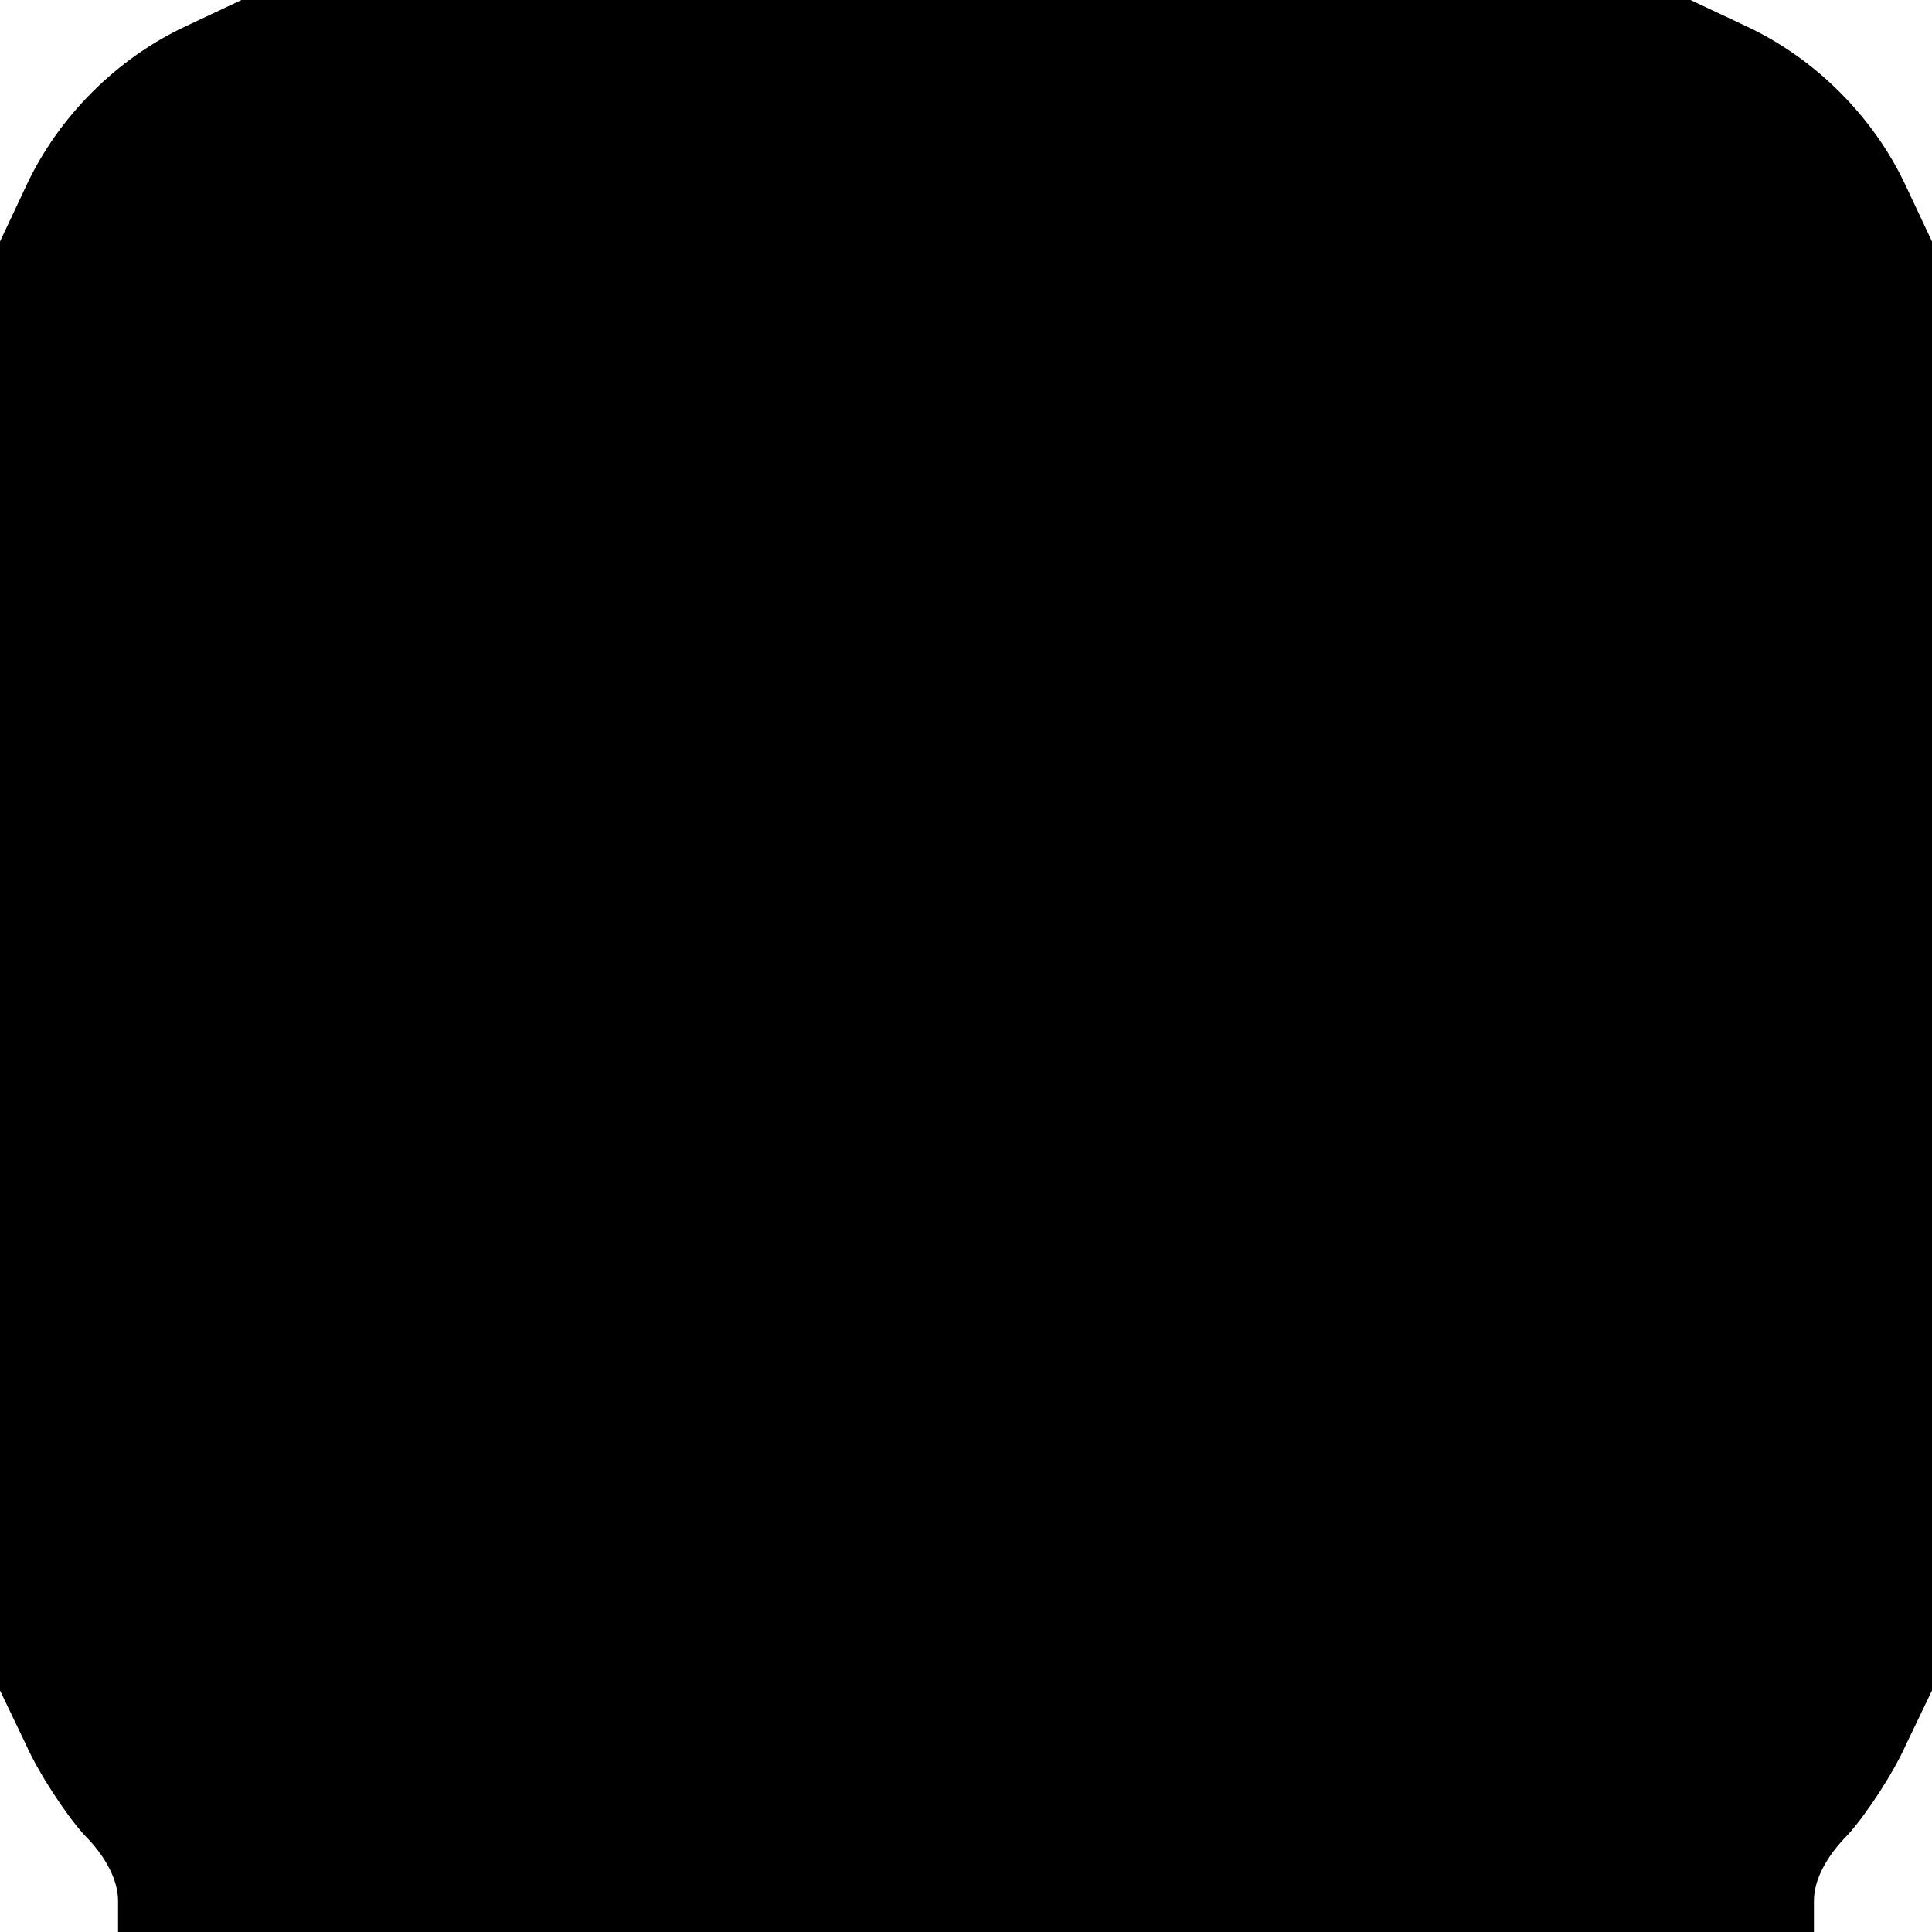
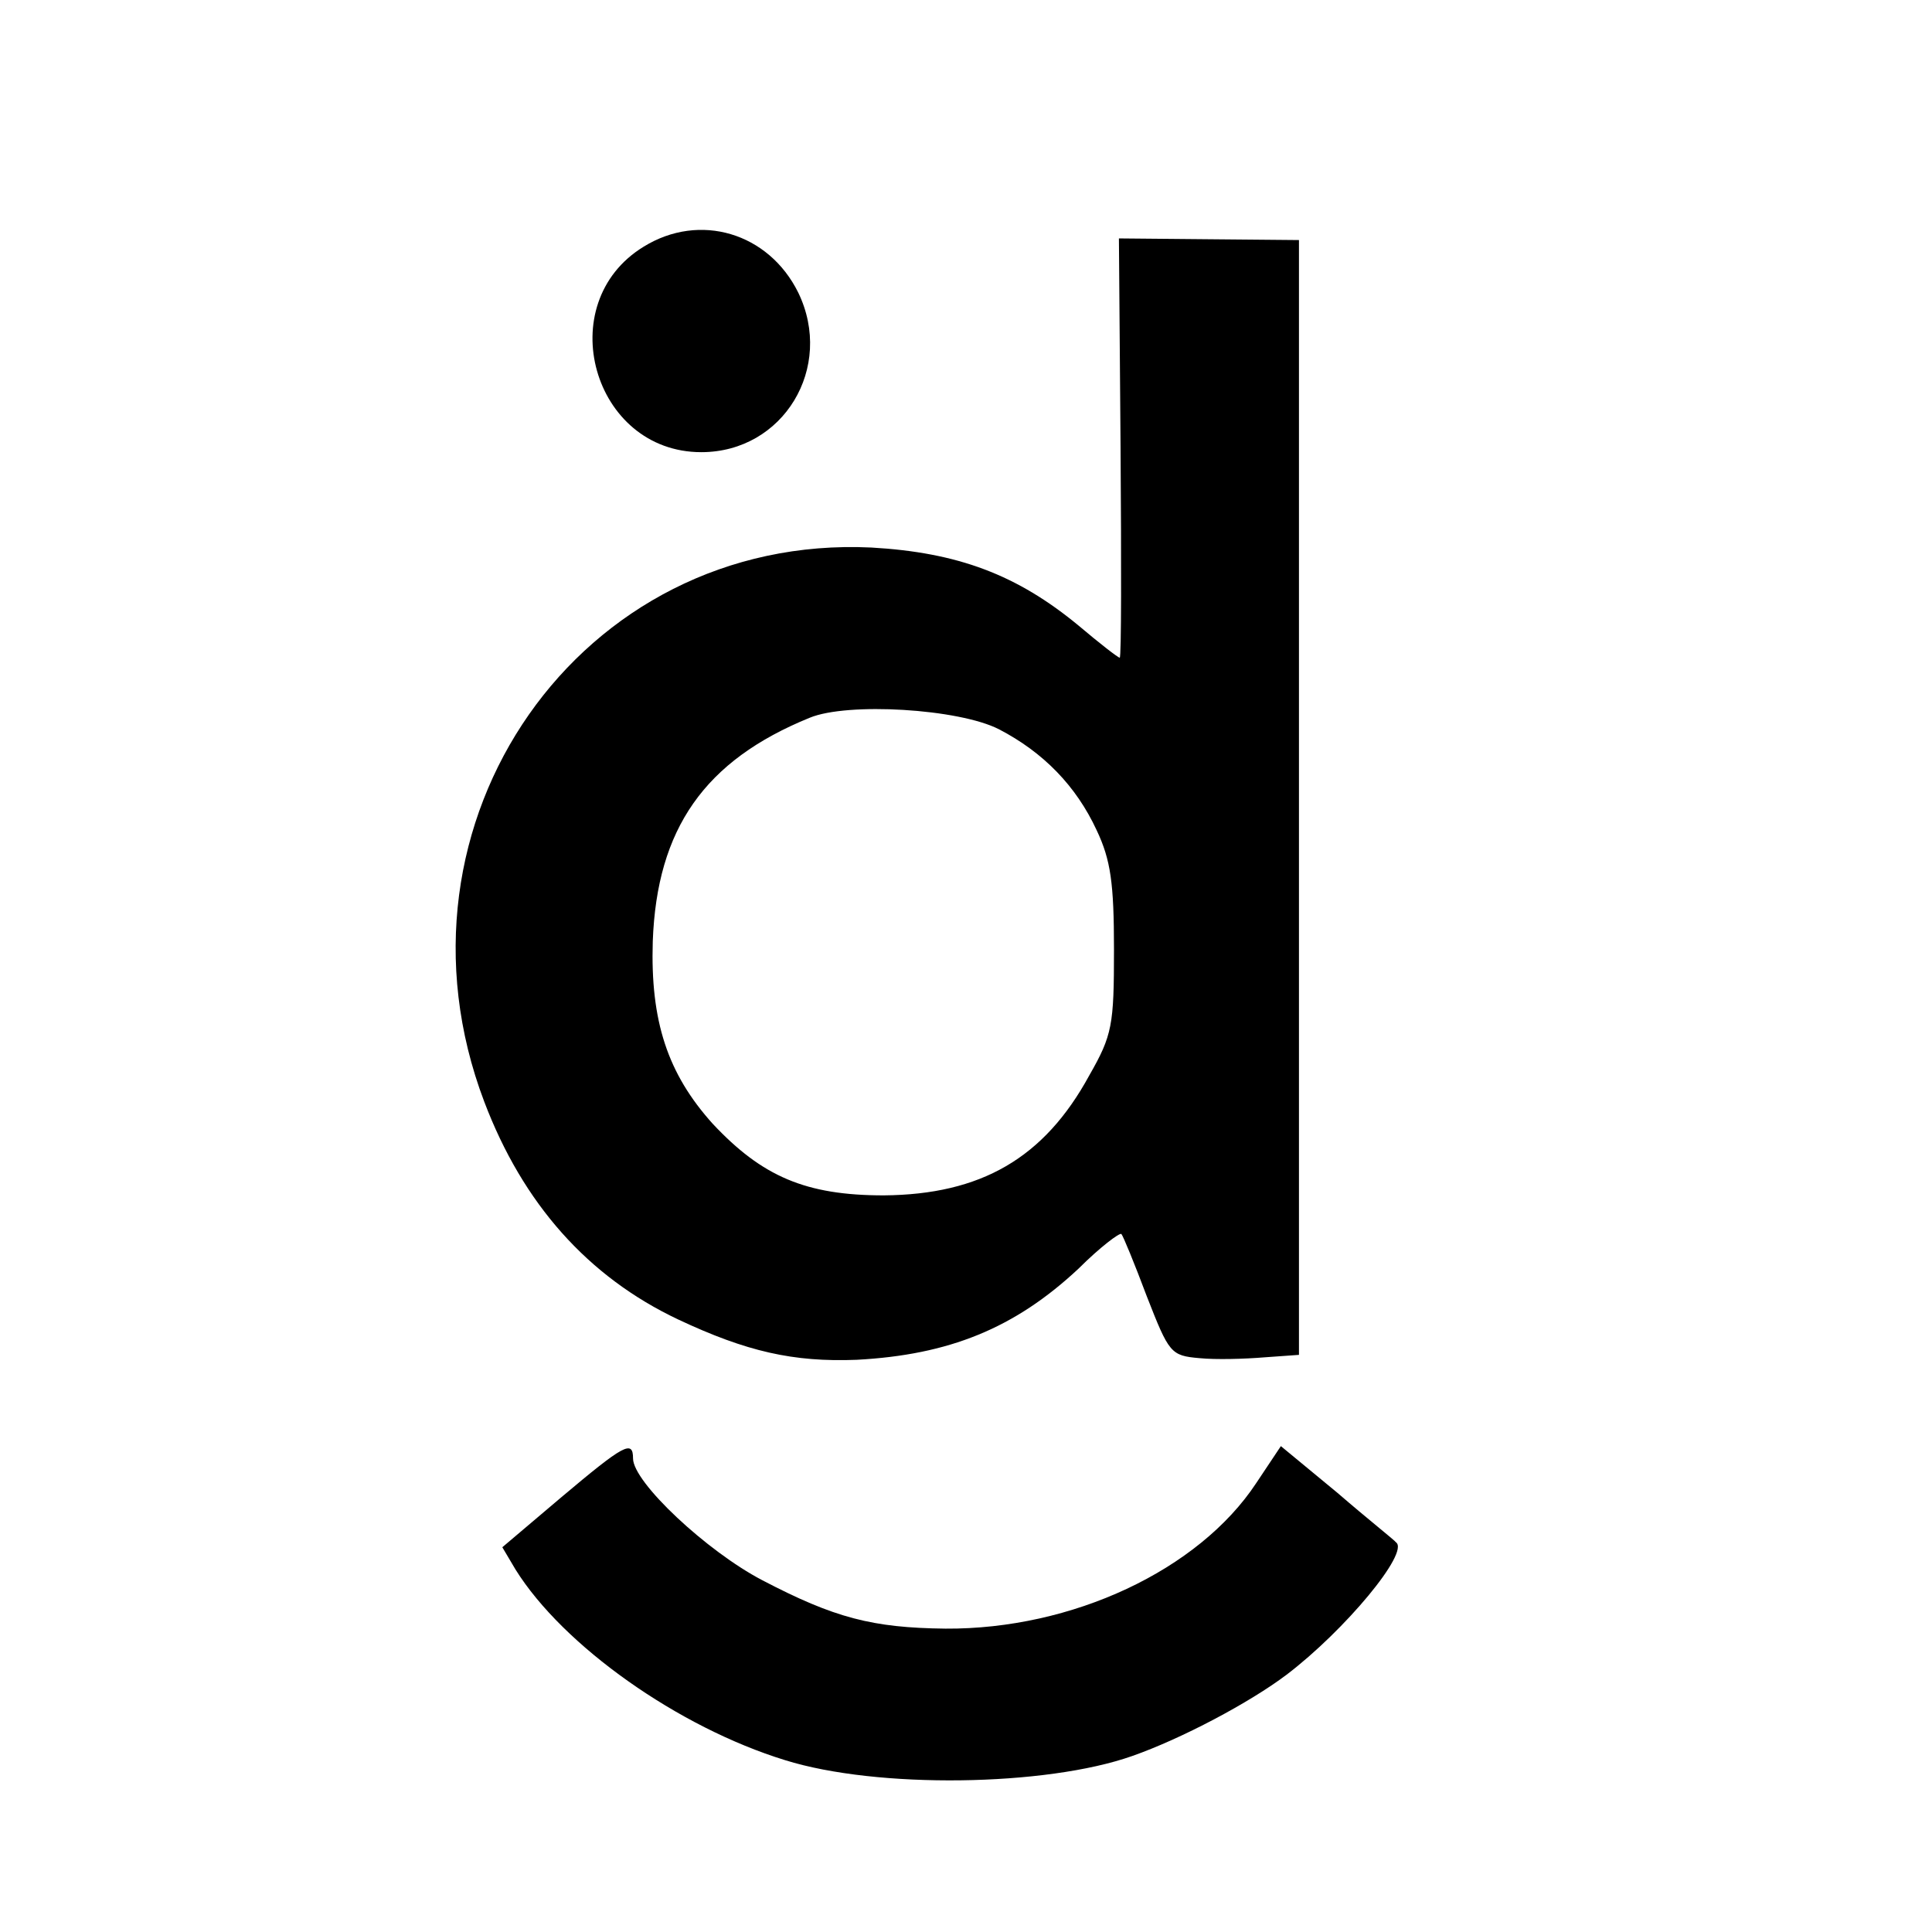
- <svg xmlns="http://www.w3.org/2000/svg" version="1.0" width="180pt" height="180pt" viewBox="0 0 180 180" preserveAspectRatio="xMidYMid meet">
-   <g transform="translate(0,180) scale(0.1,-0.1)" fill="#000000" stroke="none">
-     <path d="M174 1776 c-65 -30 -120 -85 -150 -150 l-24 -51 0 -675 0 -675 24 -50 c12 -27 37 -65 54 -84 21 -21 32 -43 32 -62 l0 -29 790 0 790 0 0 29 c0 19 11 41 32 62 17 19 42 57 54 84 l24 50 0 675 0 675 -24 51 c-30 65 -85 120 -150 150 l-51 24 -675 0 -675 0 -51 -24z" />
+ <svg xmlns="http://www.w3.org/2000/svg" version="1.0" width="235pt" height="235pt" viewBox="0 0 235 235" preserveAspectRatio="xMidYMid meet">
+   <g transform="translate(0,235) scale(0.1,-0.1)" fill="#000000" stroke="none">
+     <path d="M783 2050 c-113 -69 -62 -250 70 -250 100 0 162 103 118 194 -36 73 -120 98 -188 56z" />
+     <path d="M1363 1805 c1 -140 1 -255 -1 -255 -2 0 -24 17 -50 39 -75 62 -147 89 -252 95 -354 17 -600 -334 -471 -674 47 -124 126 -213 236 -265 83 -39 140 -52 217 -49 112 6 192 38 270 111 26 26 50 44 52 42 2 -2 16 -36 31 -76 27 -69 29 -72 64 -75 20 -2 55 -1 79 1 l42 3 0 678 0 678 -110 1 -109 1 2 -255z m-148 -342 c54 -28 94 -69 119 -123 17 -36 21 -64 21 -145 0 -92 -2 -104 -30 -153 -55 -101 -132 -145 -250 -146 -95 0 -148 23 -208 87 -55 61 -76 125 -73 222 5 137 63 220 191 272 46 19 181 11 230 -14z" />
+     <path d="M683 529 l-72 -61 16 -27 c58 -93 198 -192 328 -232 112 -35 317 -32 422 5 60 21 143 65 188 99 71 54 150 149 133 161 -1 2 -34 28 -71 60 l-69 57 -30 -45 c-70 -106 -224 -178 -378 -177 -89 1 -135 13 -223 59 -67 35 -157 119 -157 148 0 23 -11 17 -87 -47z" />
  </g>
</svg>
